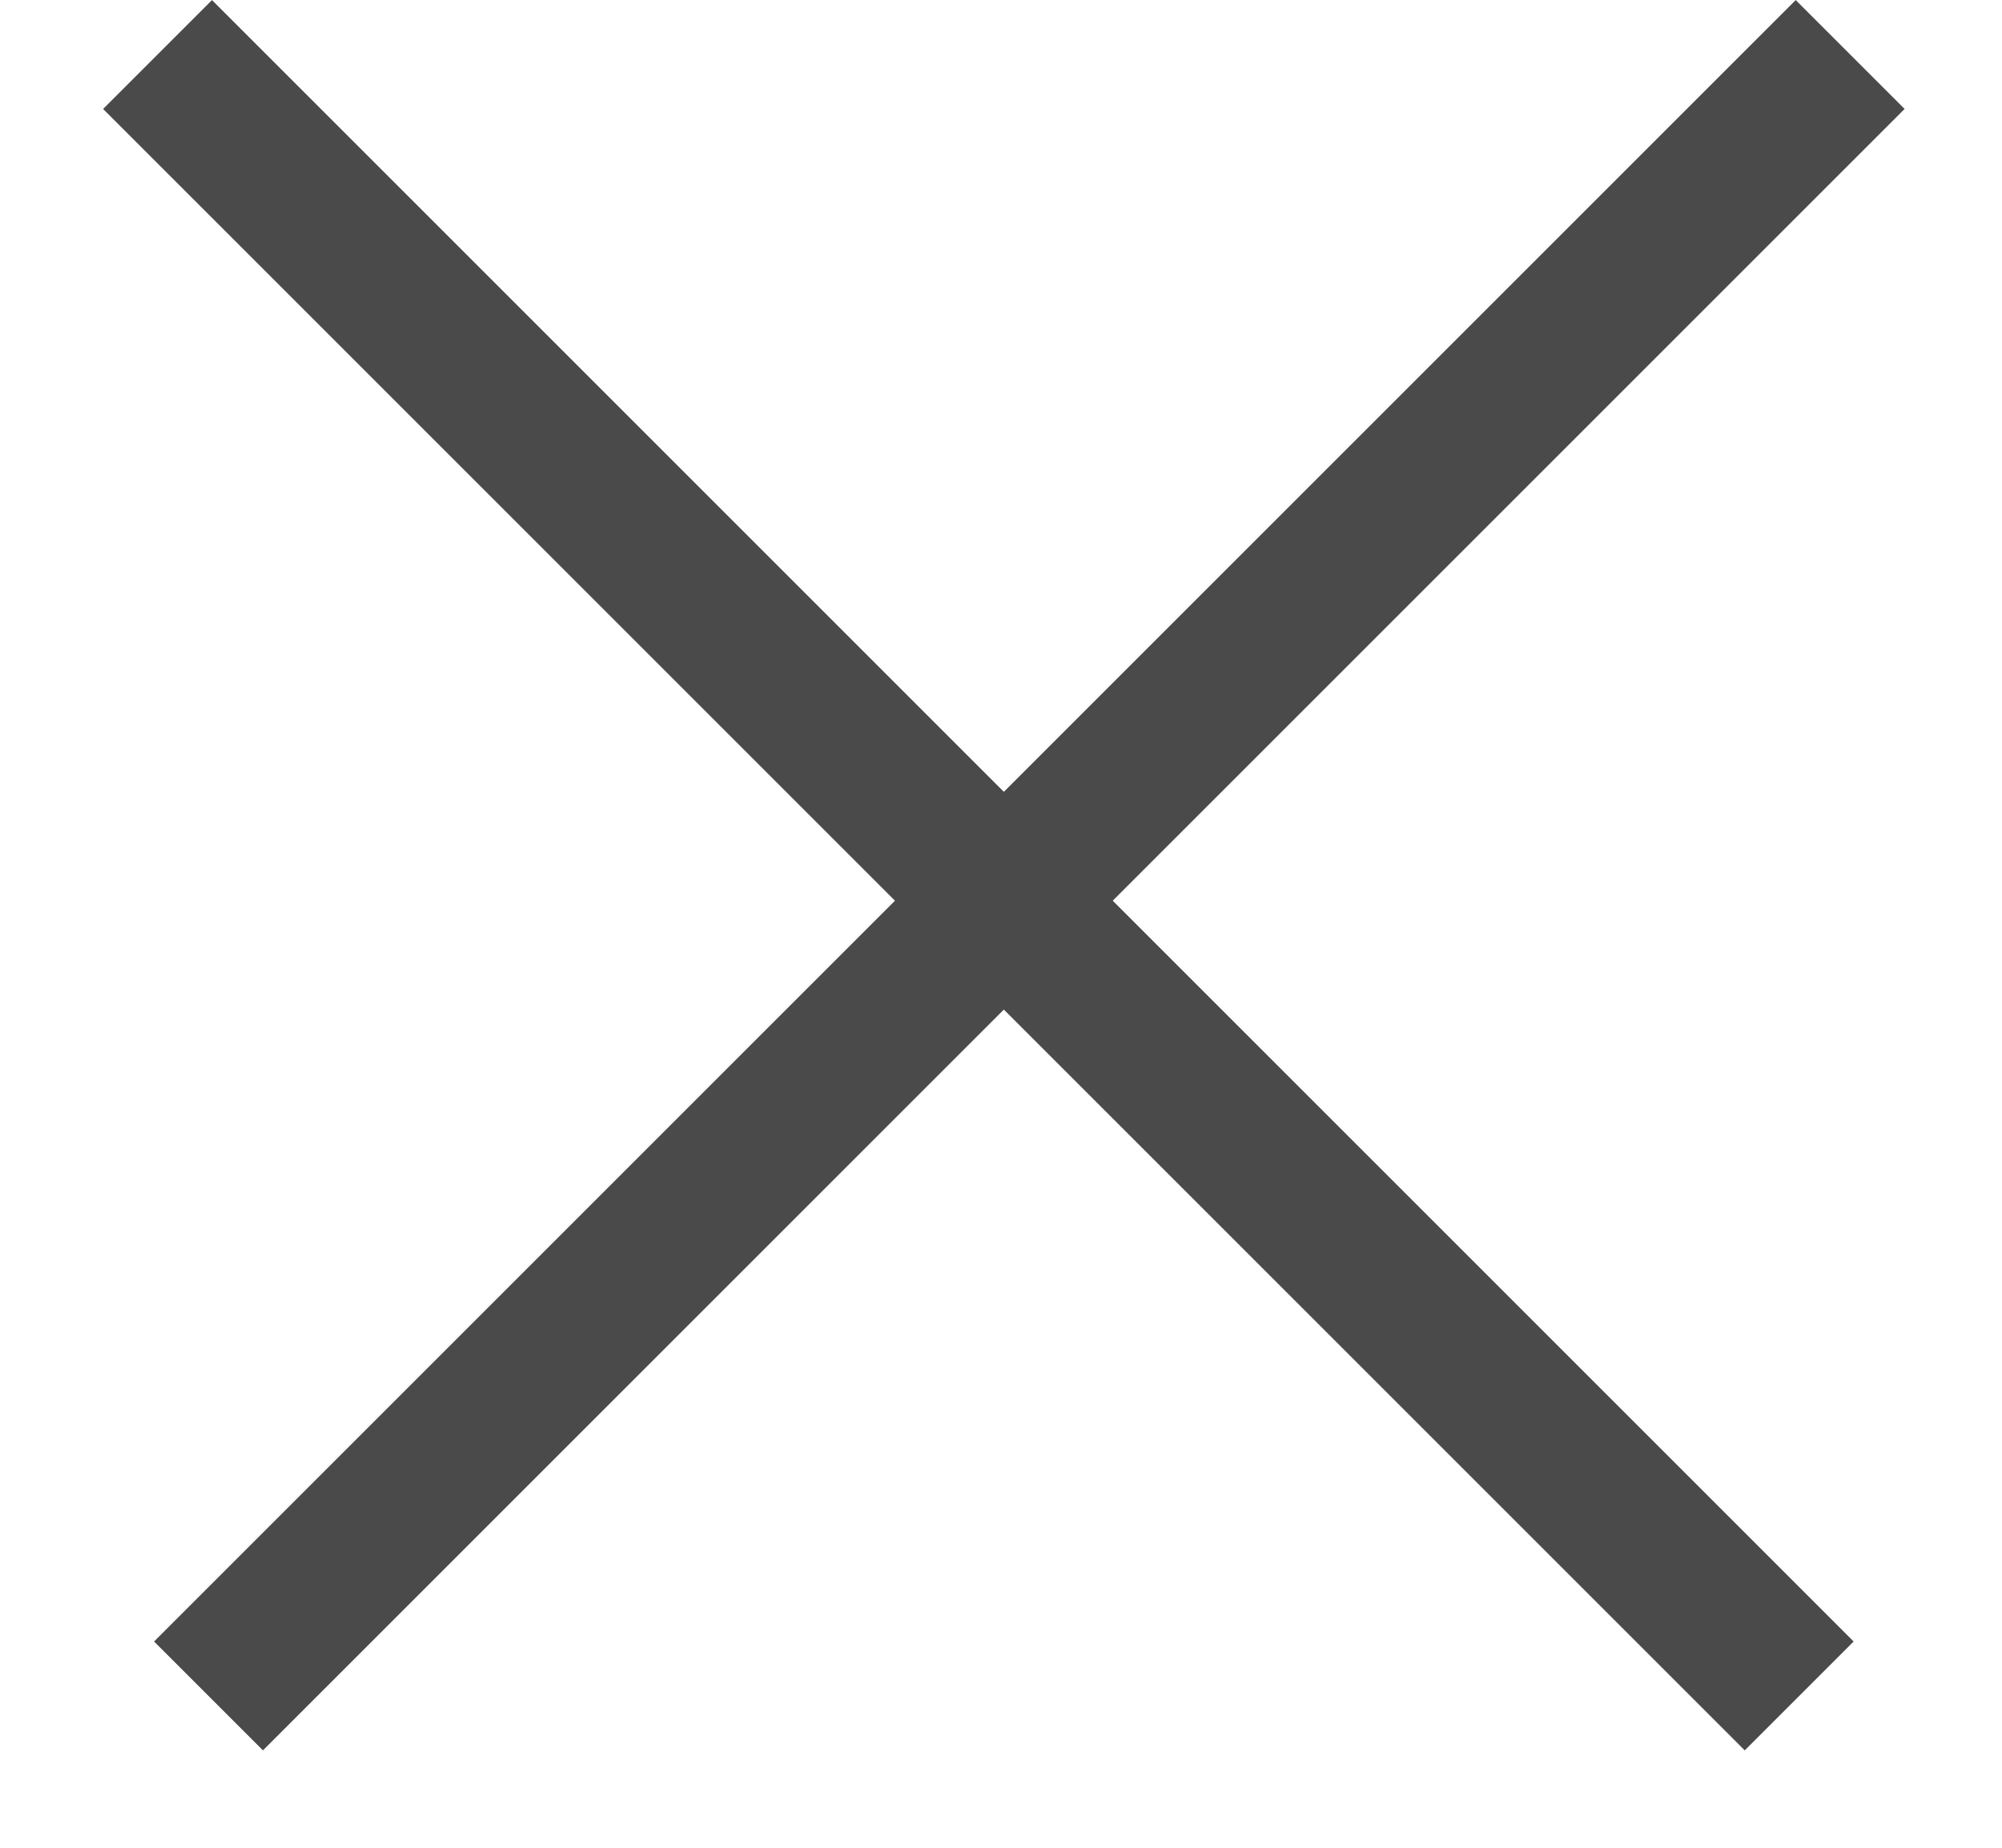
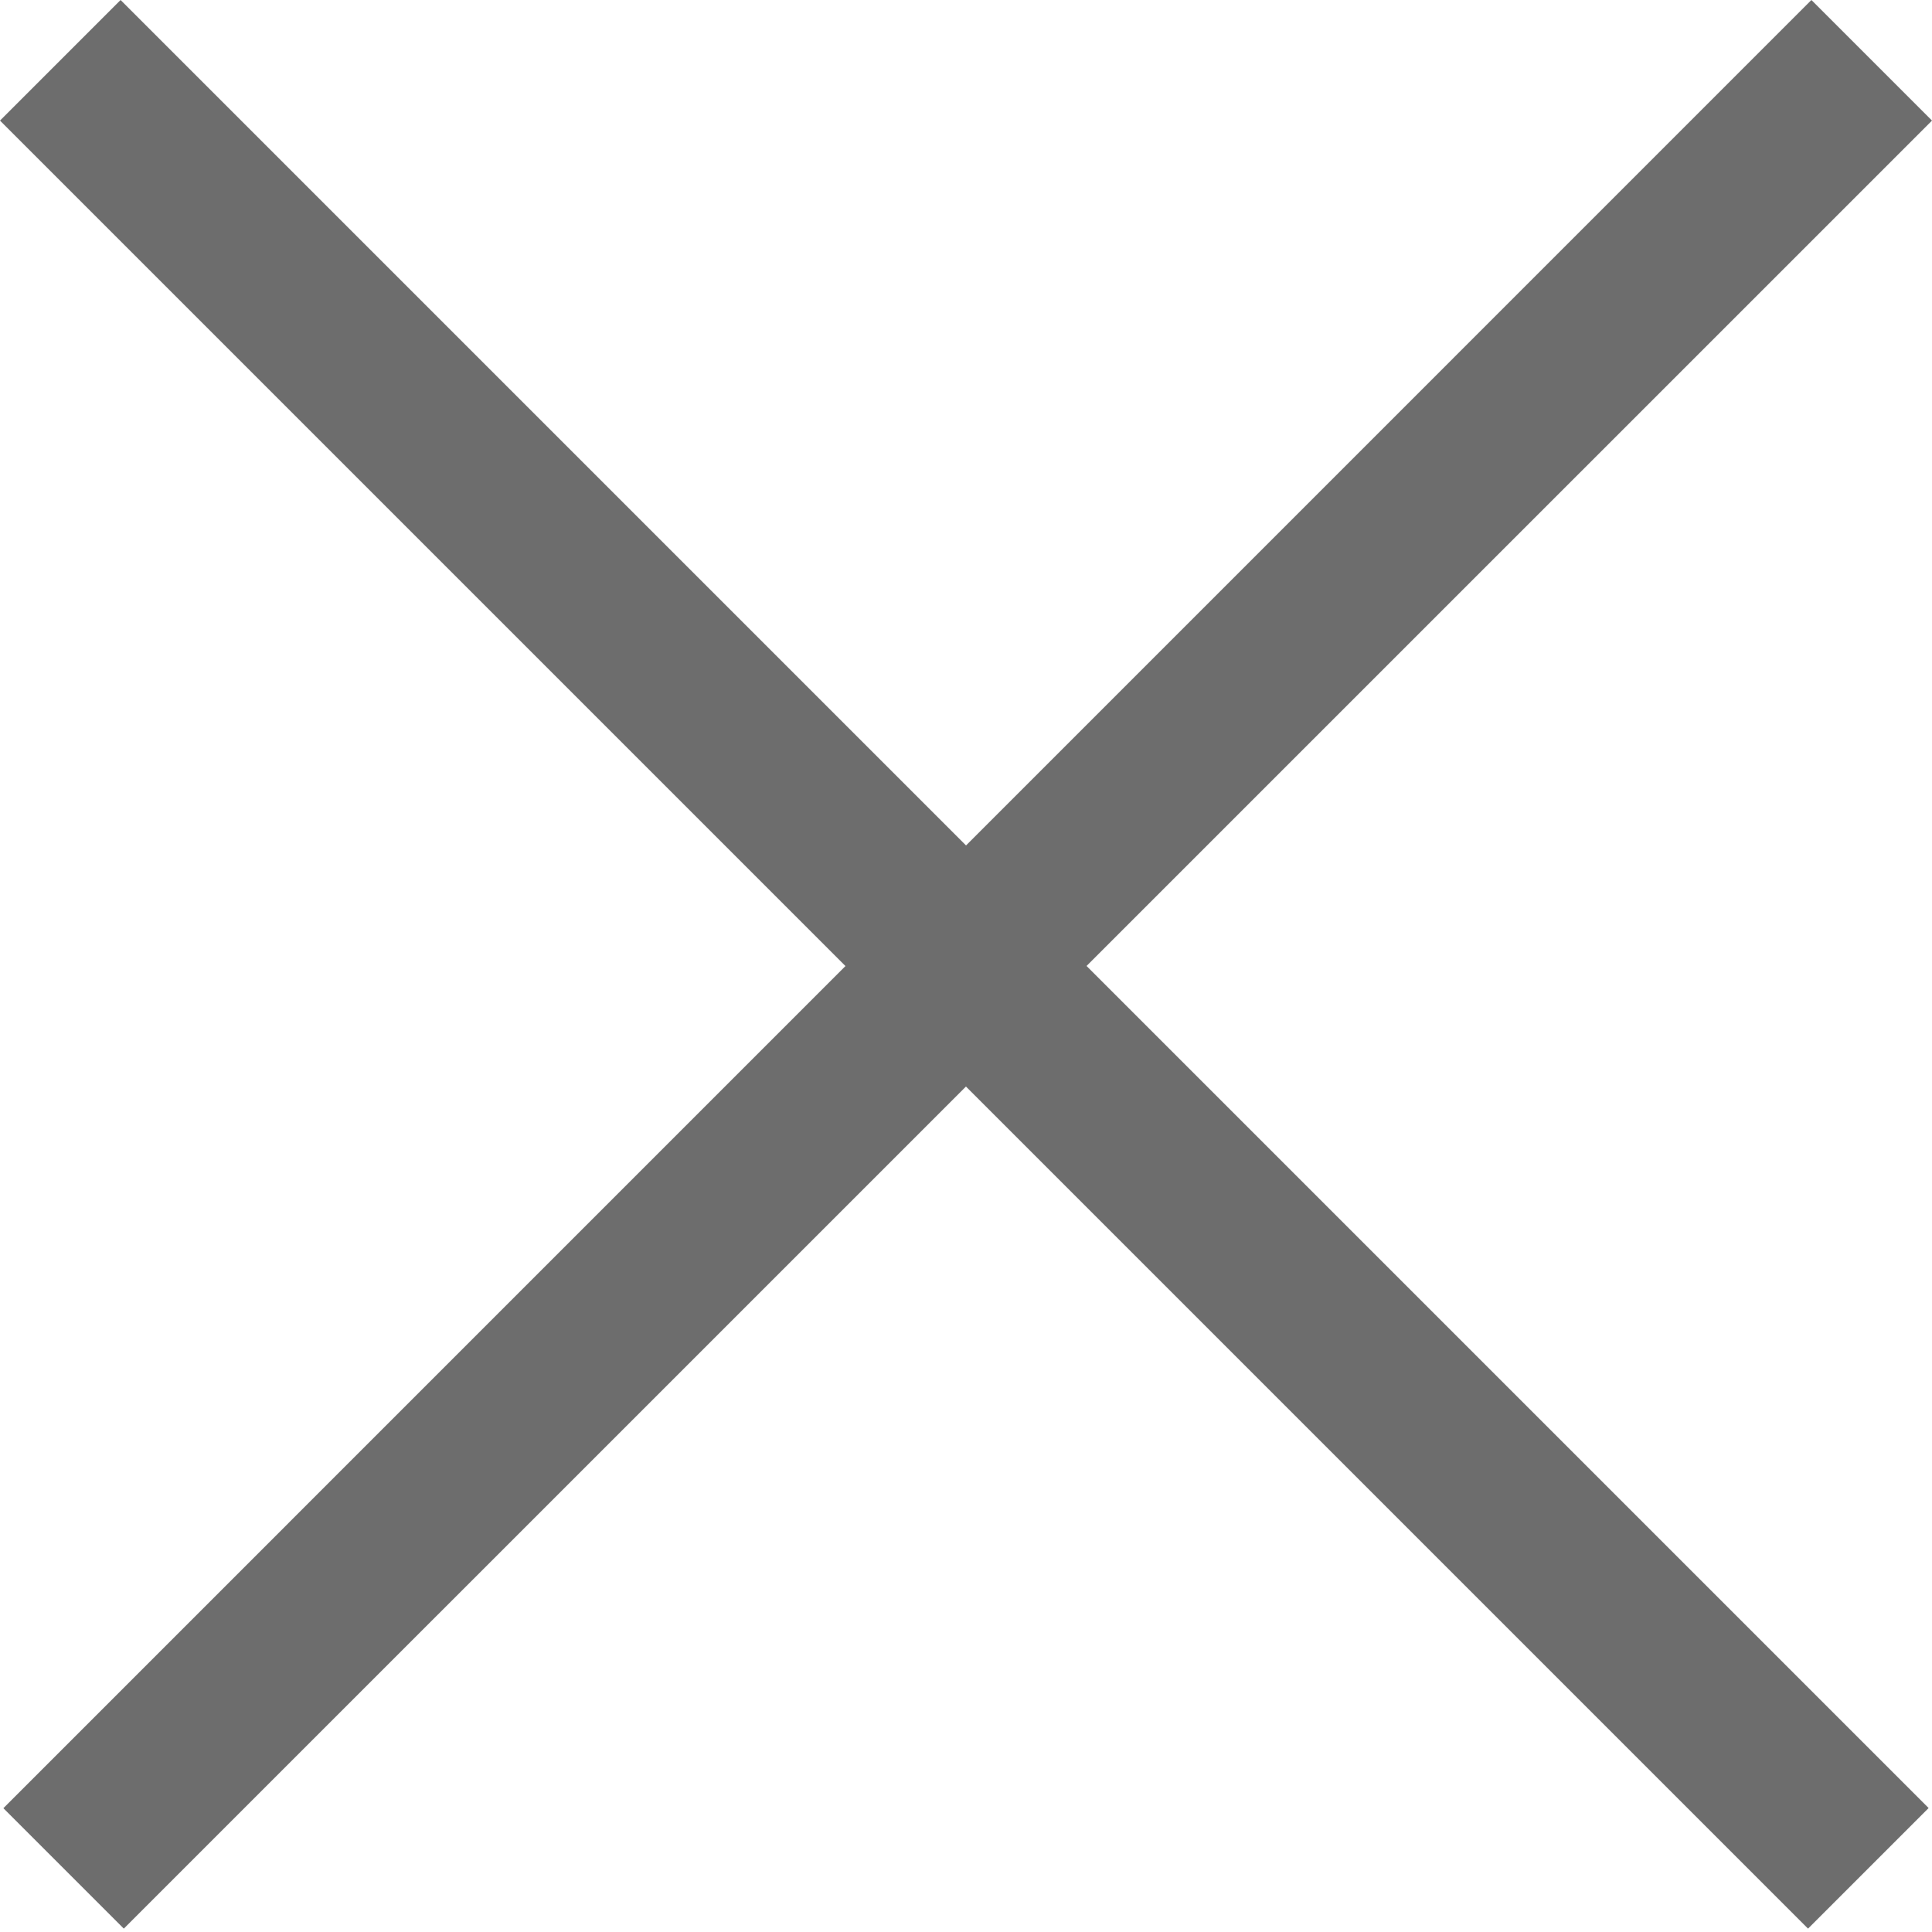
- <svg xmlns="http://www.w3.org/2000/svg" width="13" height="12" viewBox="0 0 13 12" fill="none">
-   <line x1="11.683" y1="11.014" x2="1.023" y2="0.354" stroke="#4A4A4A" />
-   <line x1="12.014" y1="0.354" x2="1.354" y2="11.014" stroke="#4A4A4A" />
+ <svg xmlns="http://www.w3.org/2000/svg" width="12" height="12" viewBox="0 0 12 12" fill="none">
+   <path d="M0.769 11.979L0.021 11.231L11.251 1.5898e-05L12 0.749L0.769 11.979Z" fill="#6d6d6d" />
+   <path d="M-4.61418e-05 0.749L0.749 0L11.979 11.23L11.23 11.979L-4.61418e-05 0.749Z" fill="#6d6d6d" />
</svg>
